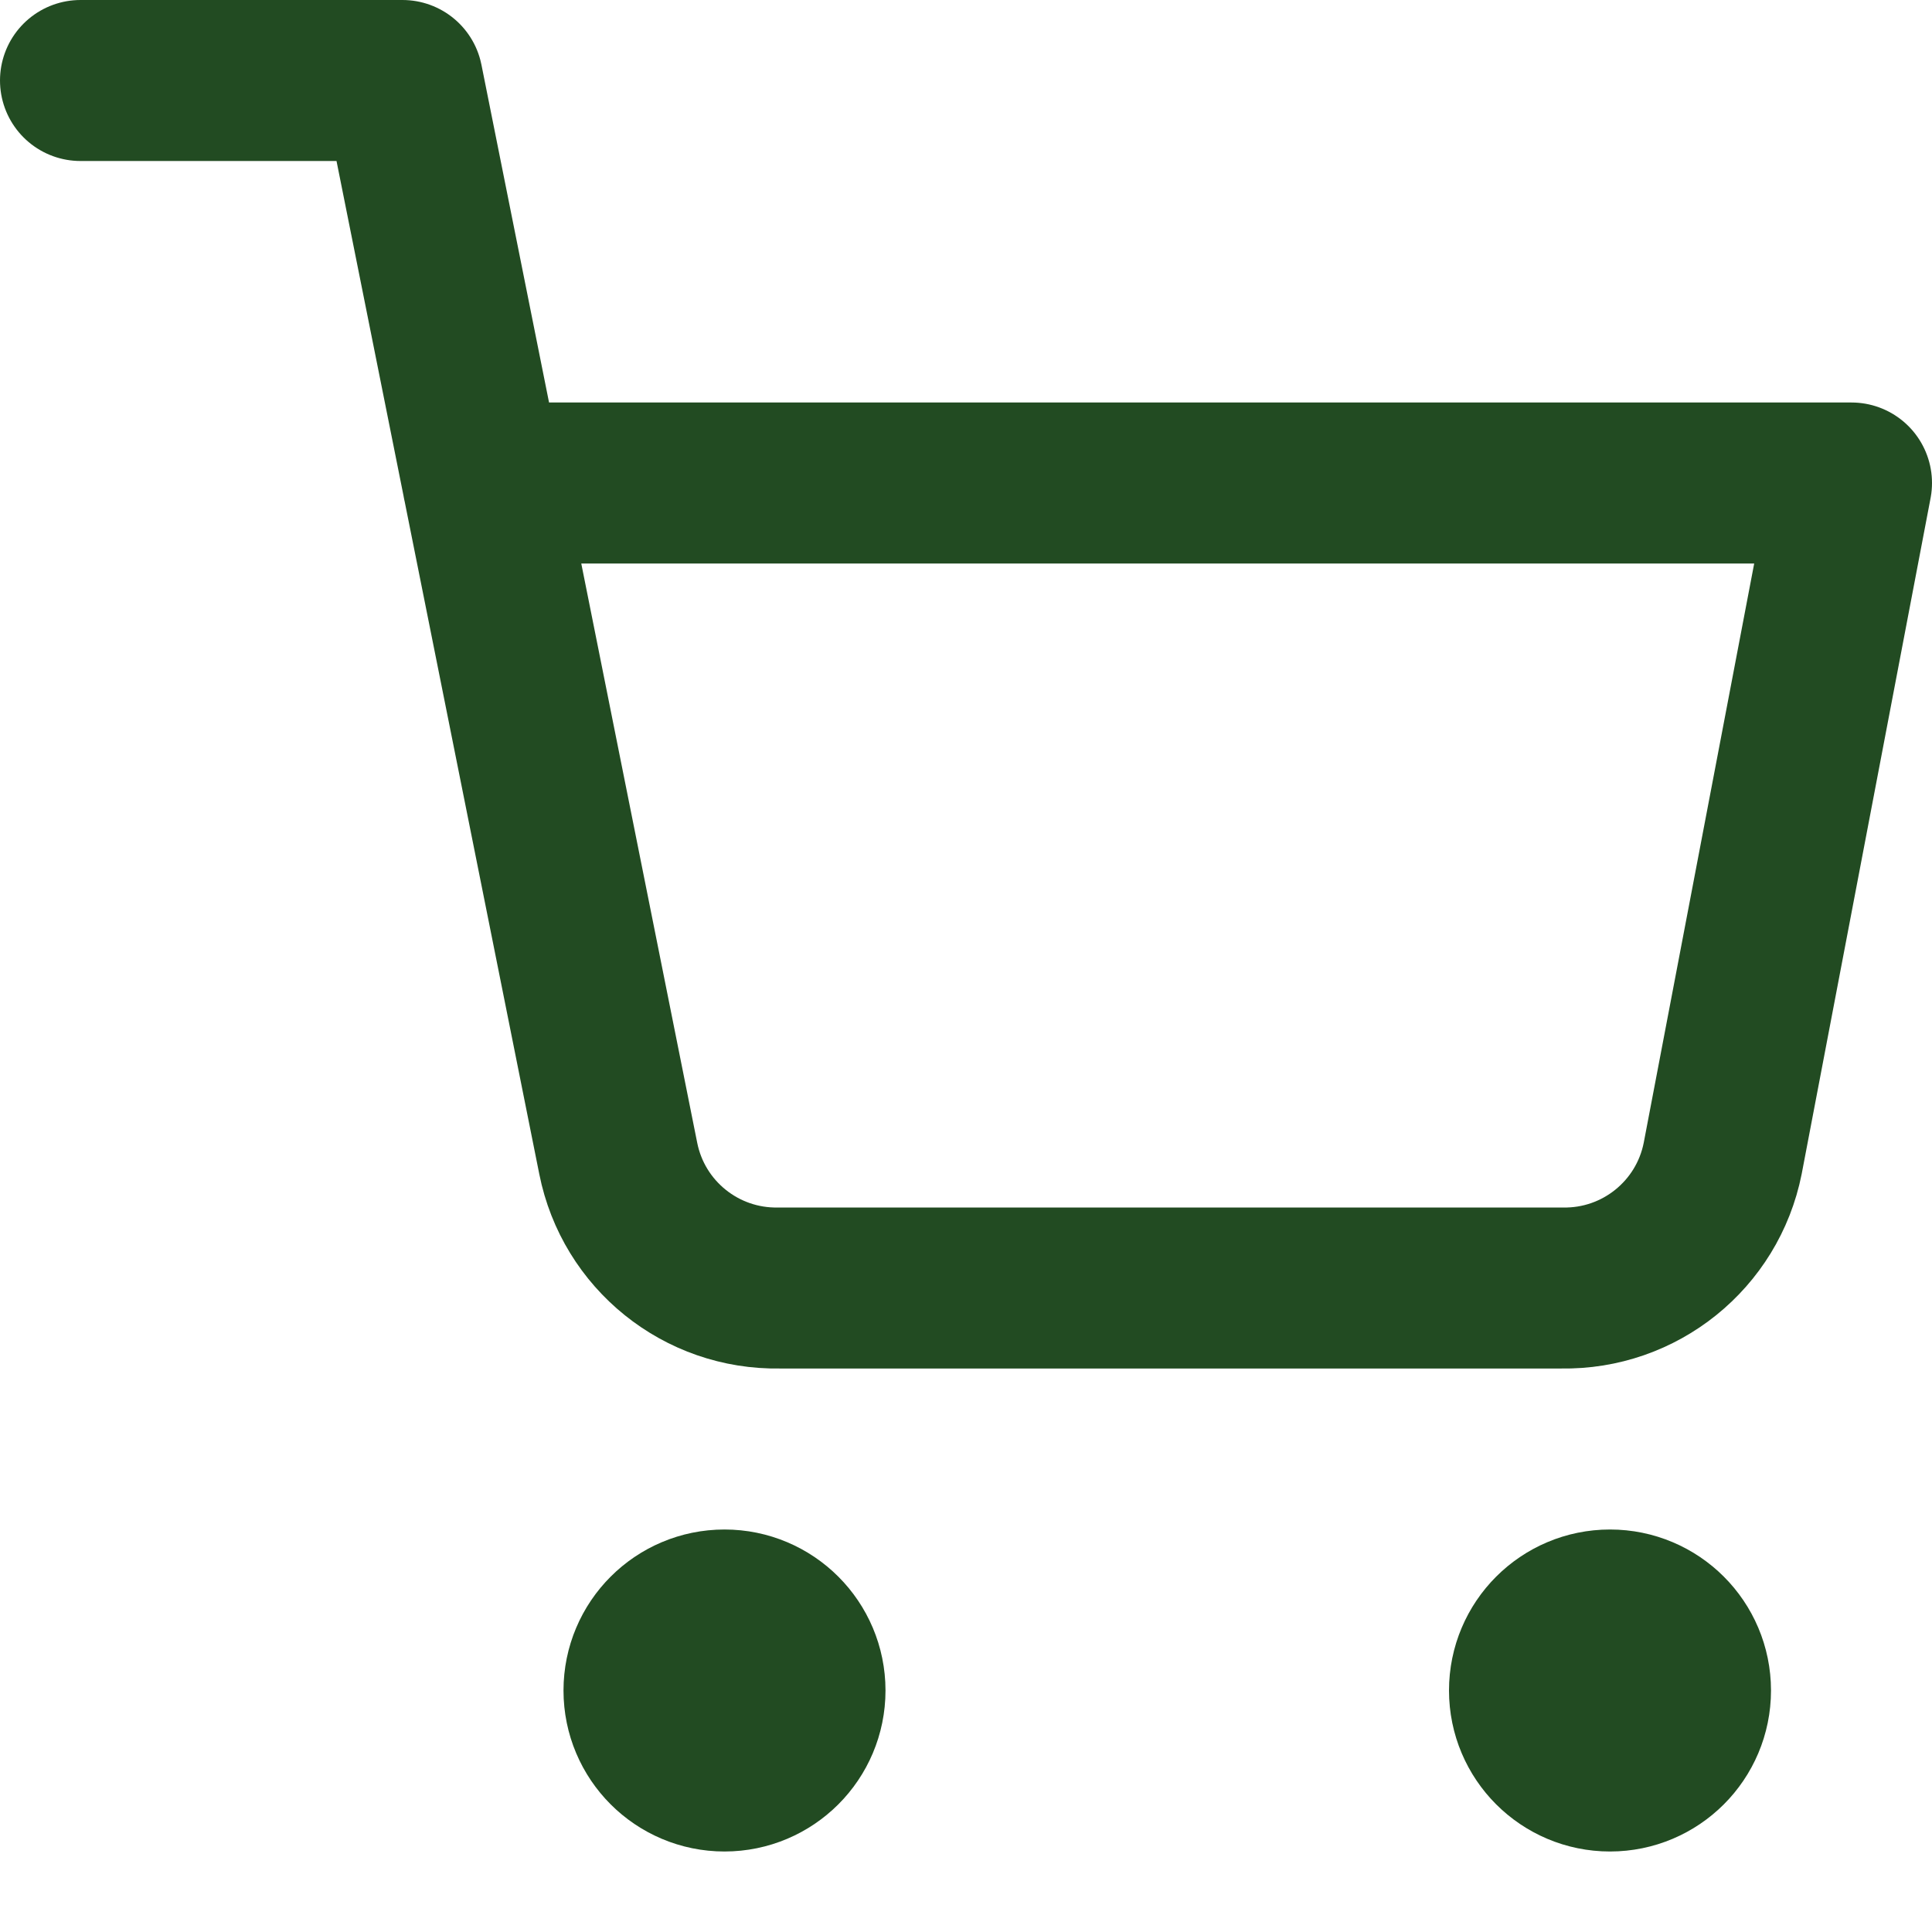
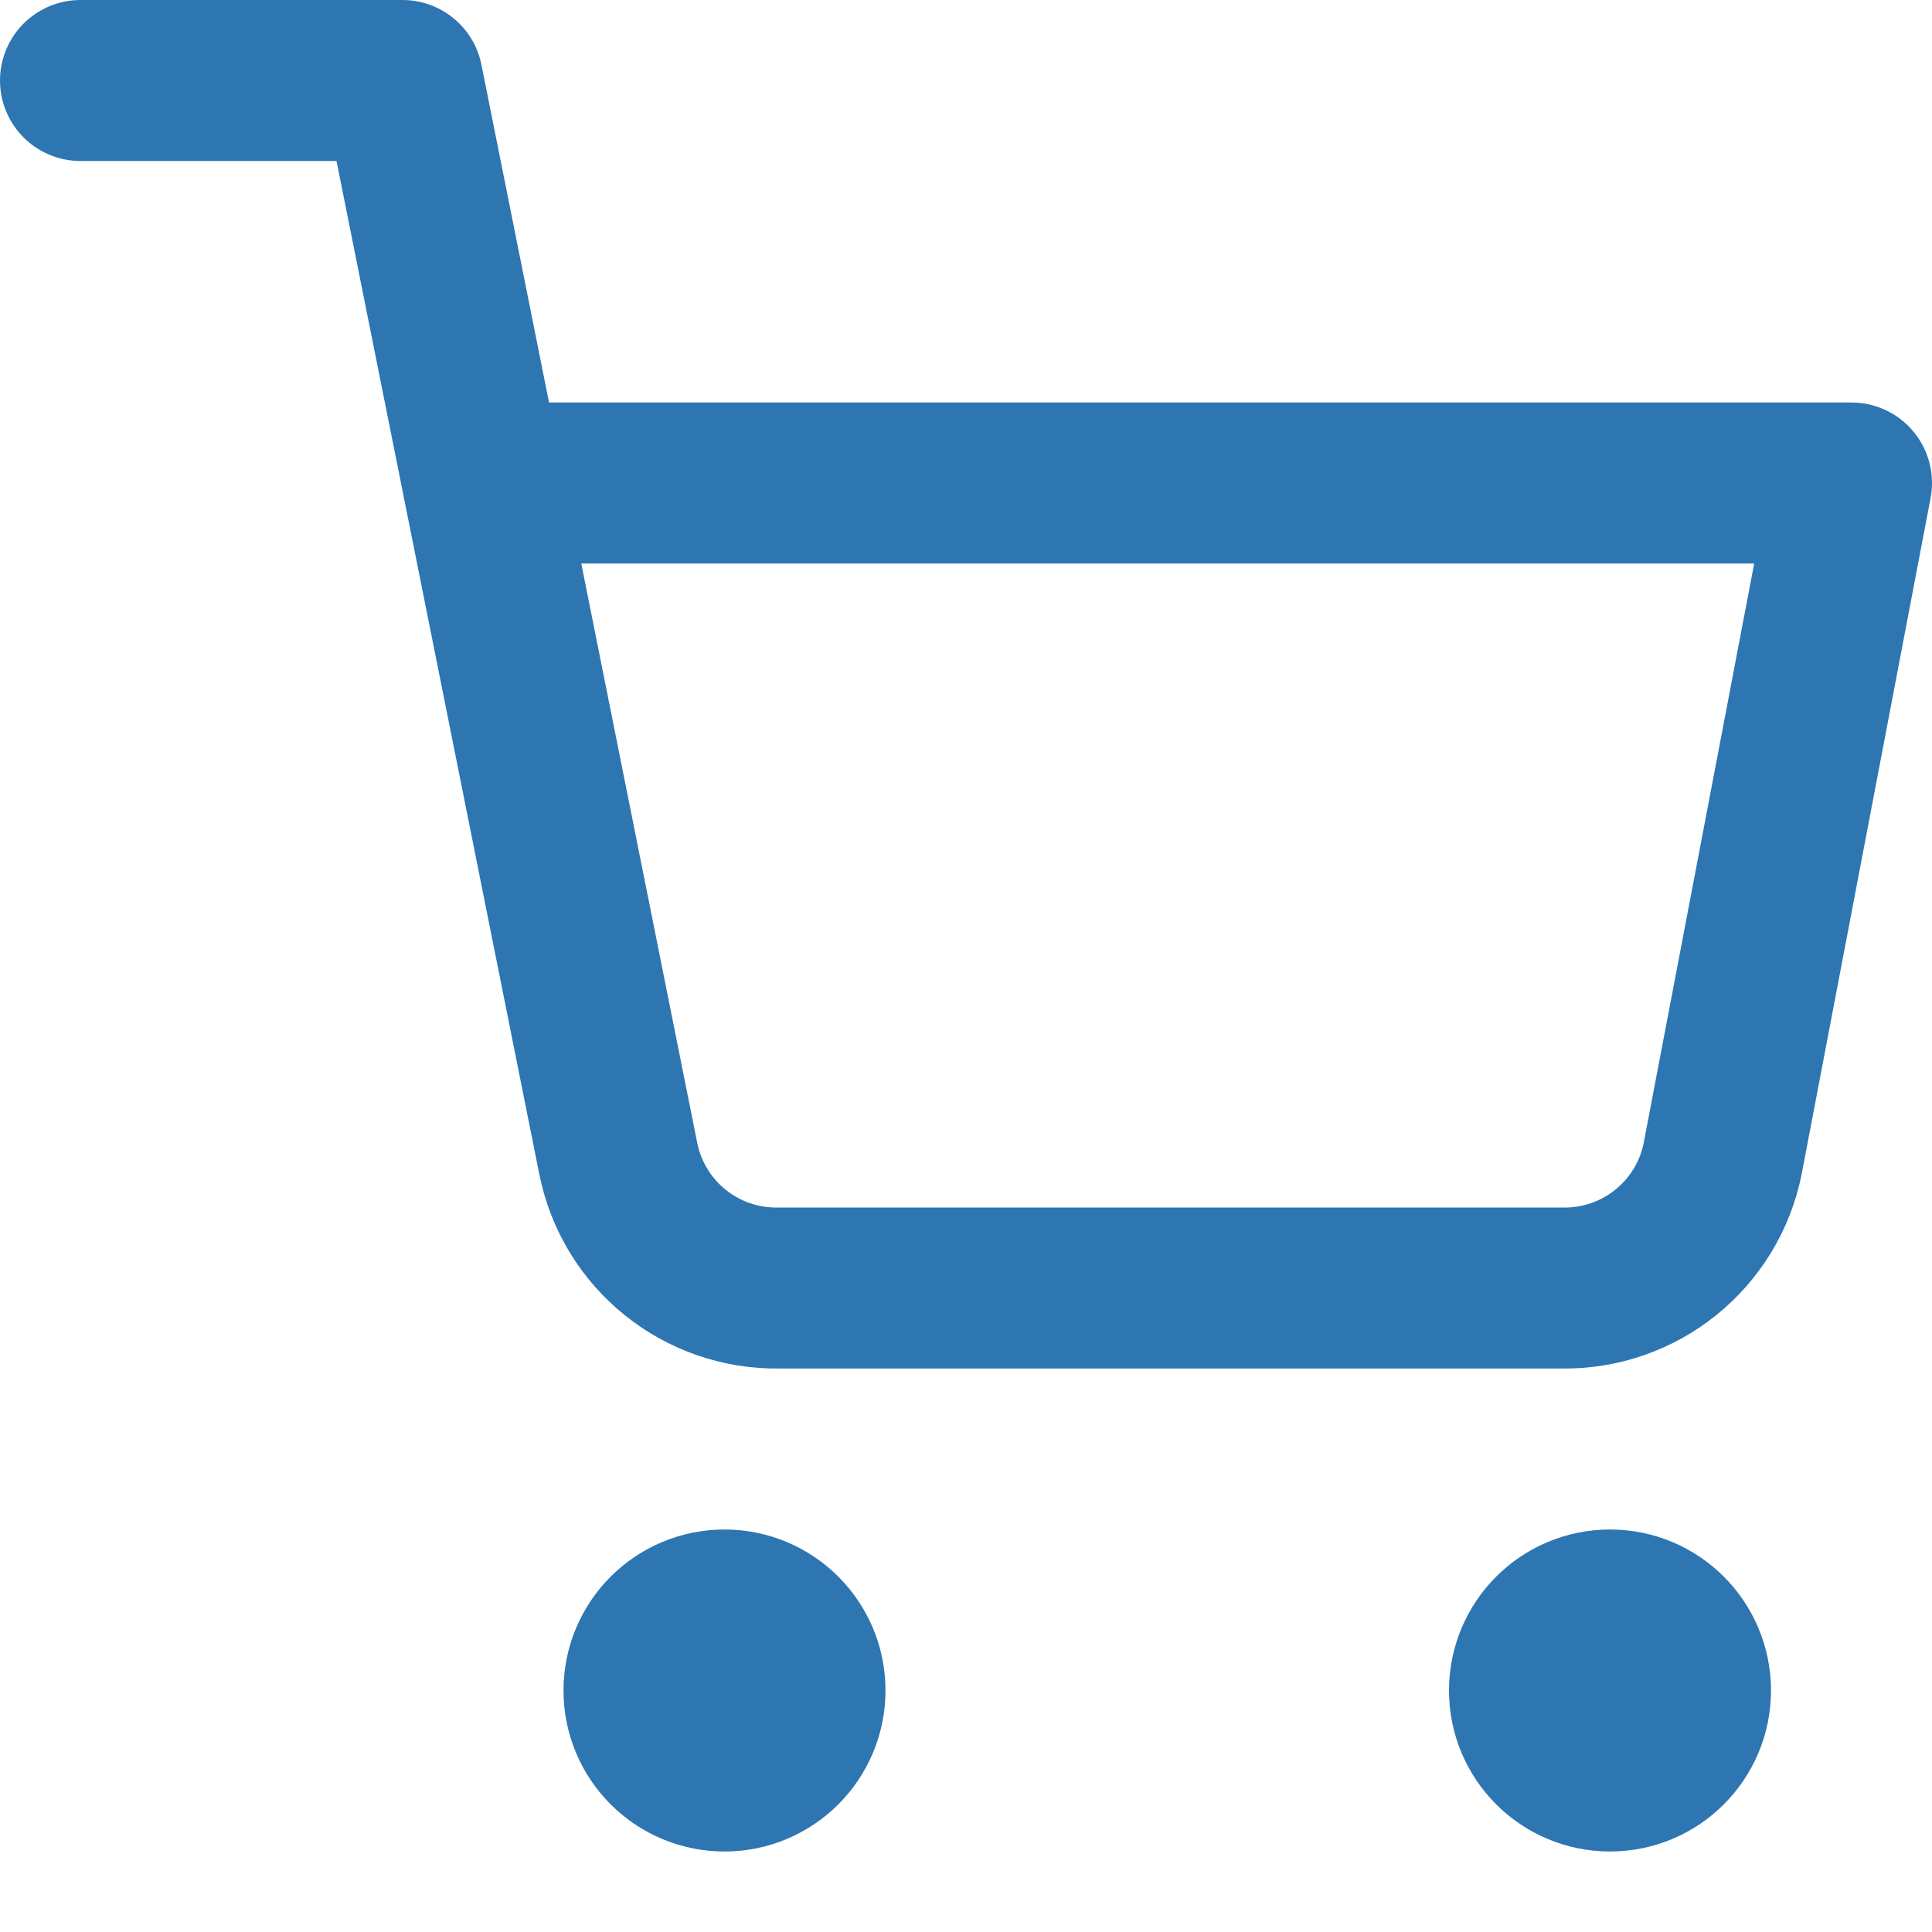
- <svg xmlns="http://www.w3.org/2000/svg" width="24" height="24" viewBox="0 0 24 24" fill="none" stroke="#224b22" stroke-width="2" stroke-linecap="round" stroke-linejoin="round" class="feather feather-shopping-cart">
+ <svg xmlns="http://www.w3.org/2000/svg" width="24" height="24" viewBox="0 0 24 24" fill="none" stroke="#2d76b2" stroke-width="2" stroke-linecap="round" stroke-linejoin="round" class="feather feather-shopping-cart">
  <circle cx="9" cy="21" r="1" />
  <circle cx="20" cy="21" r="1" />
  <path d="M1 1h4l2.68 13.39a2 2 0 0 0 2 1.61h9.72a2 2 0 0 0 2-1.61L23 6H6" />
</svg>
